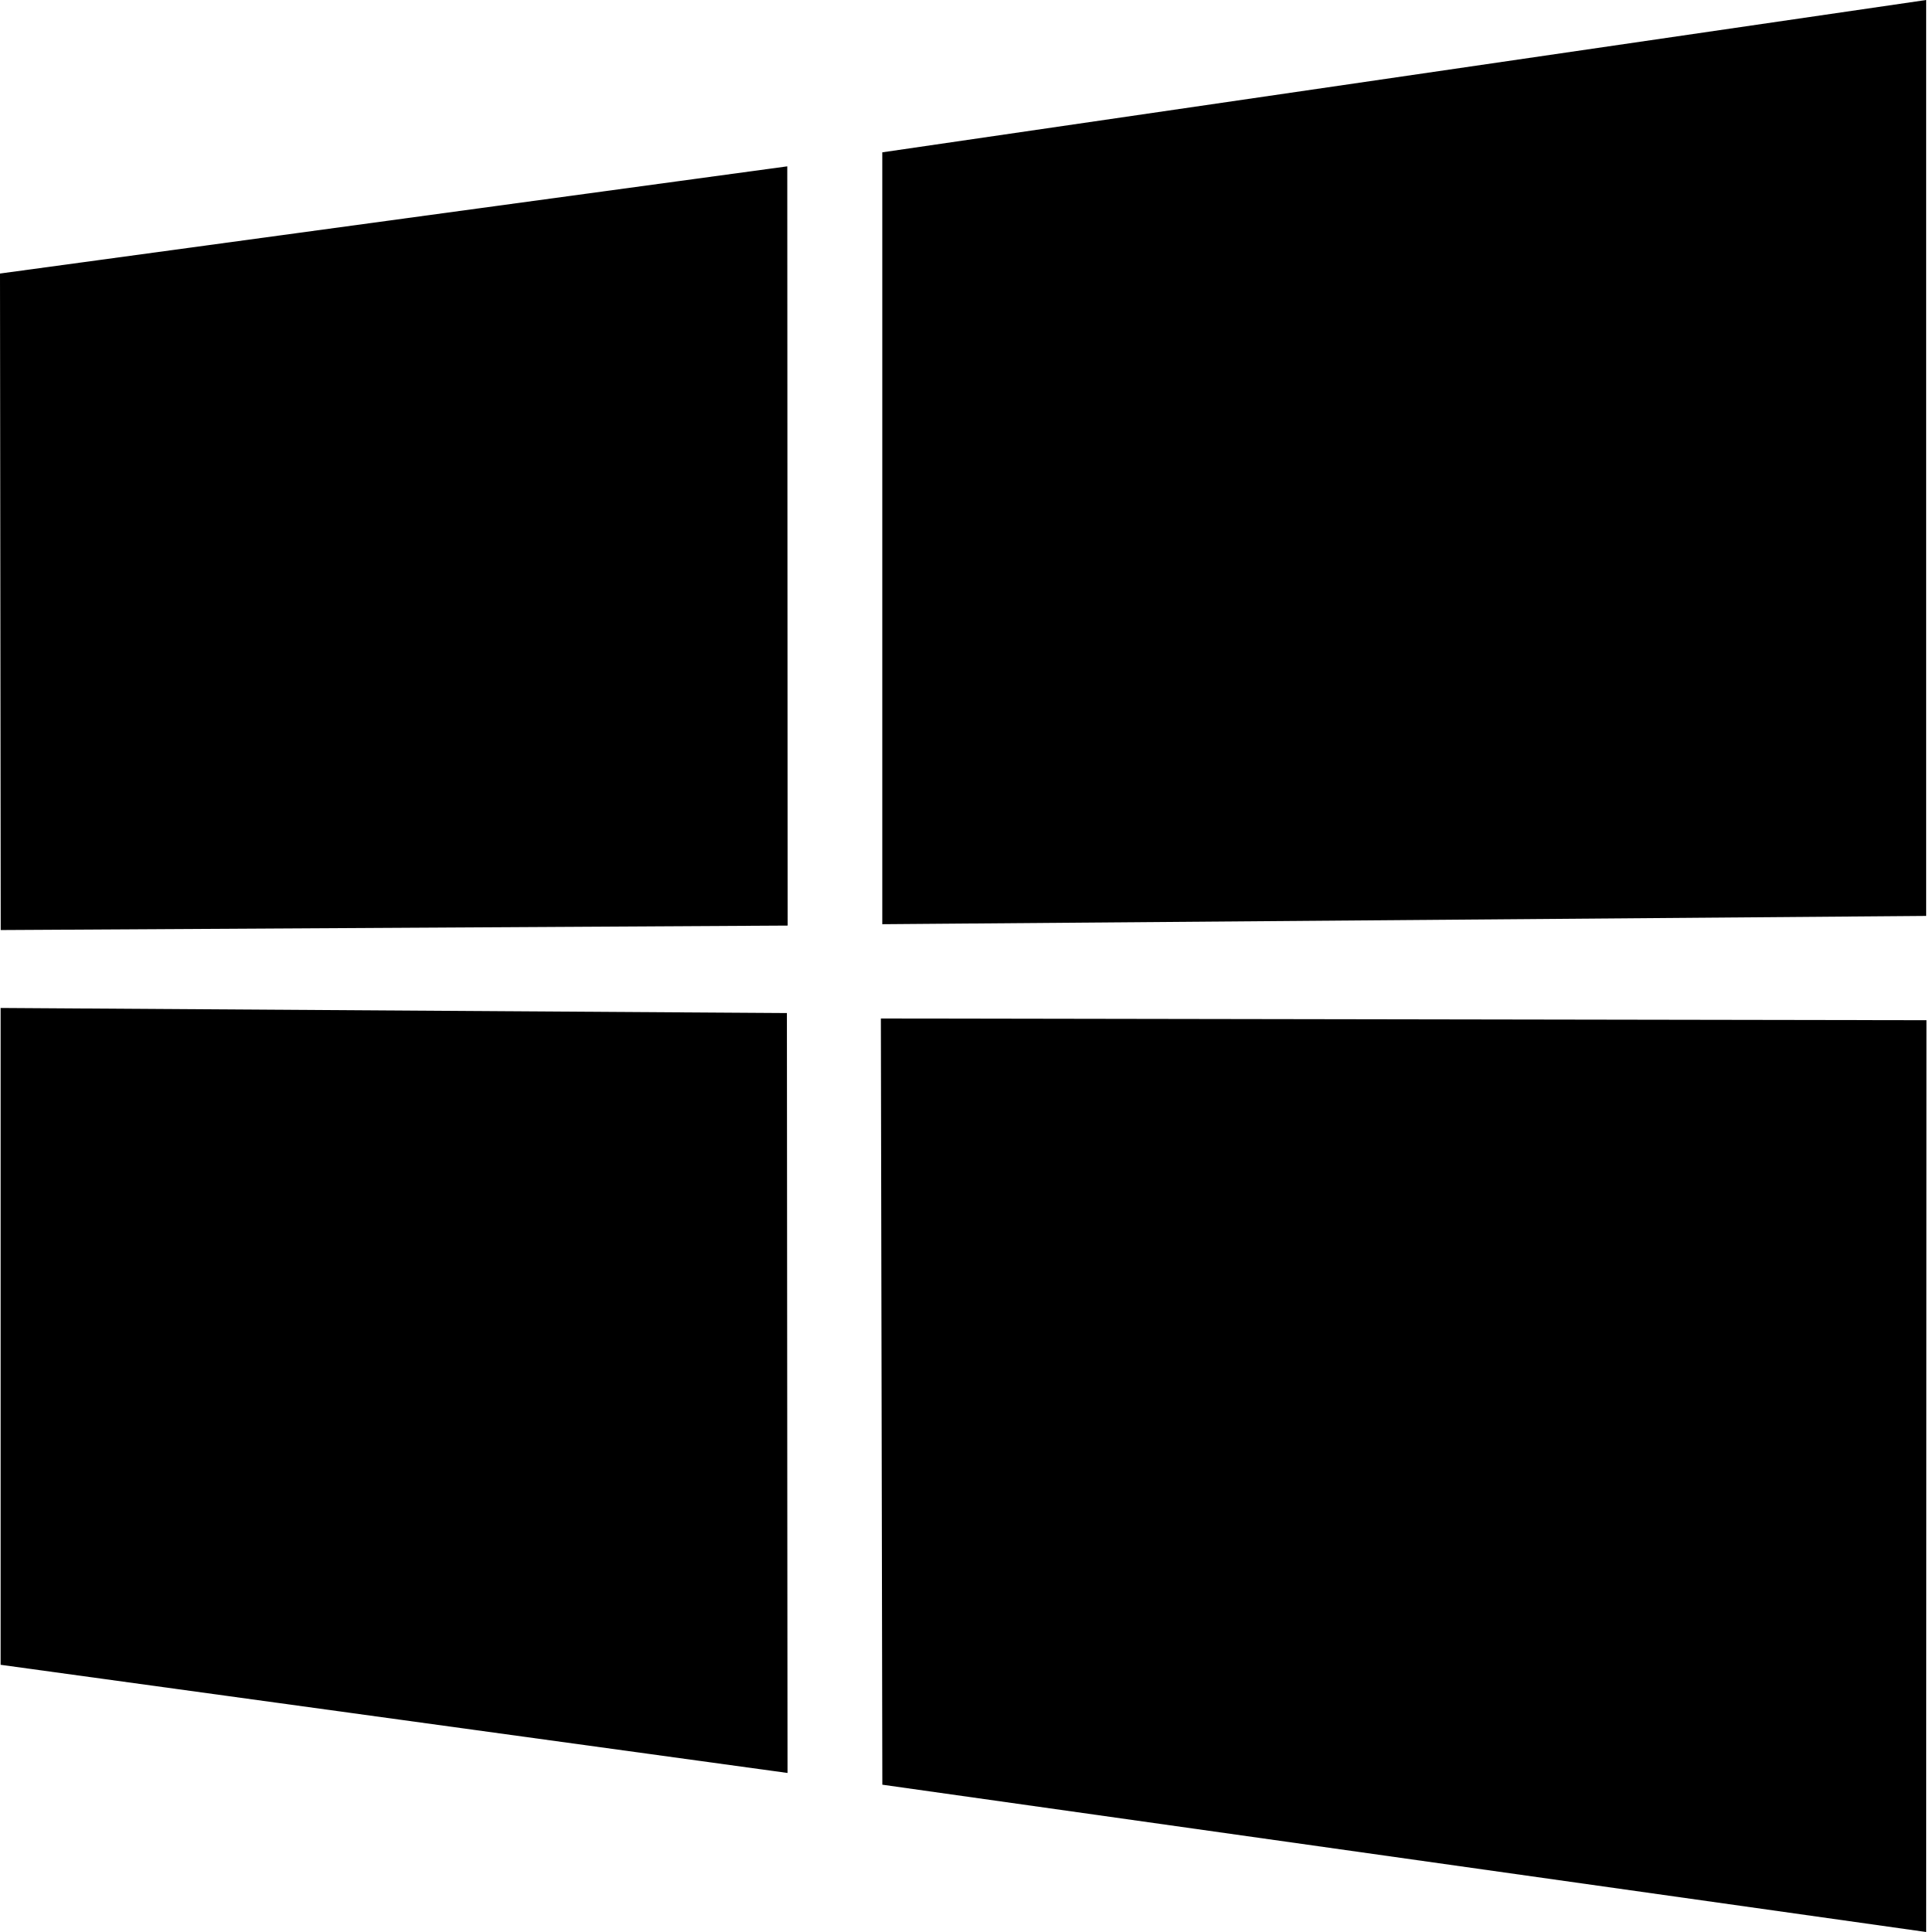
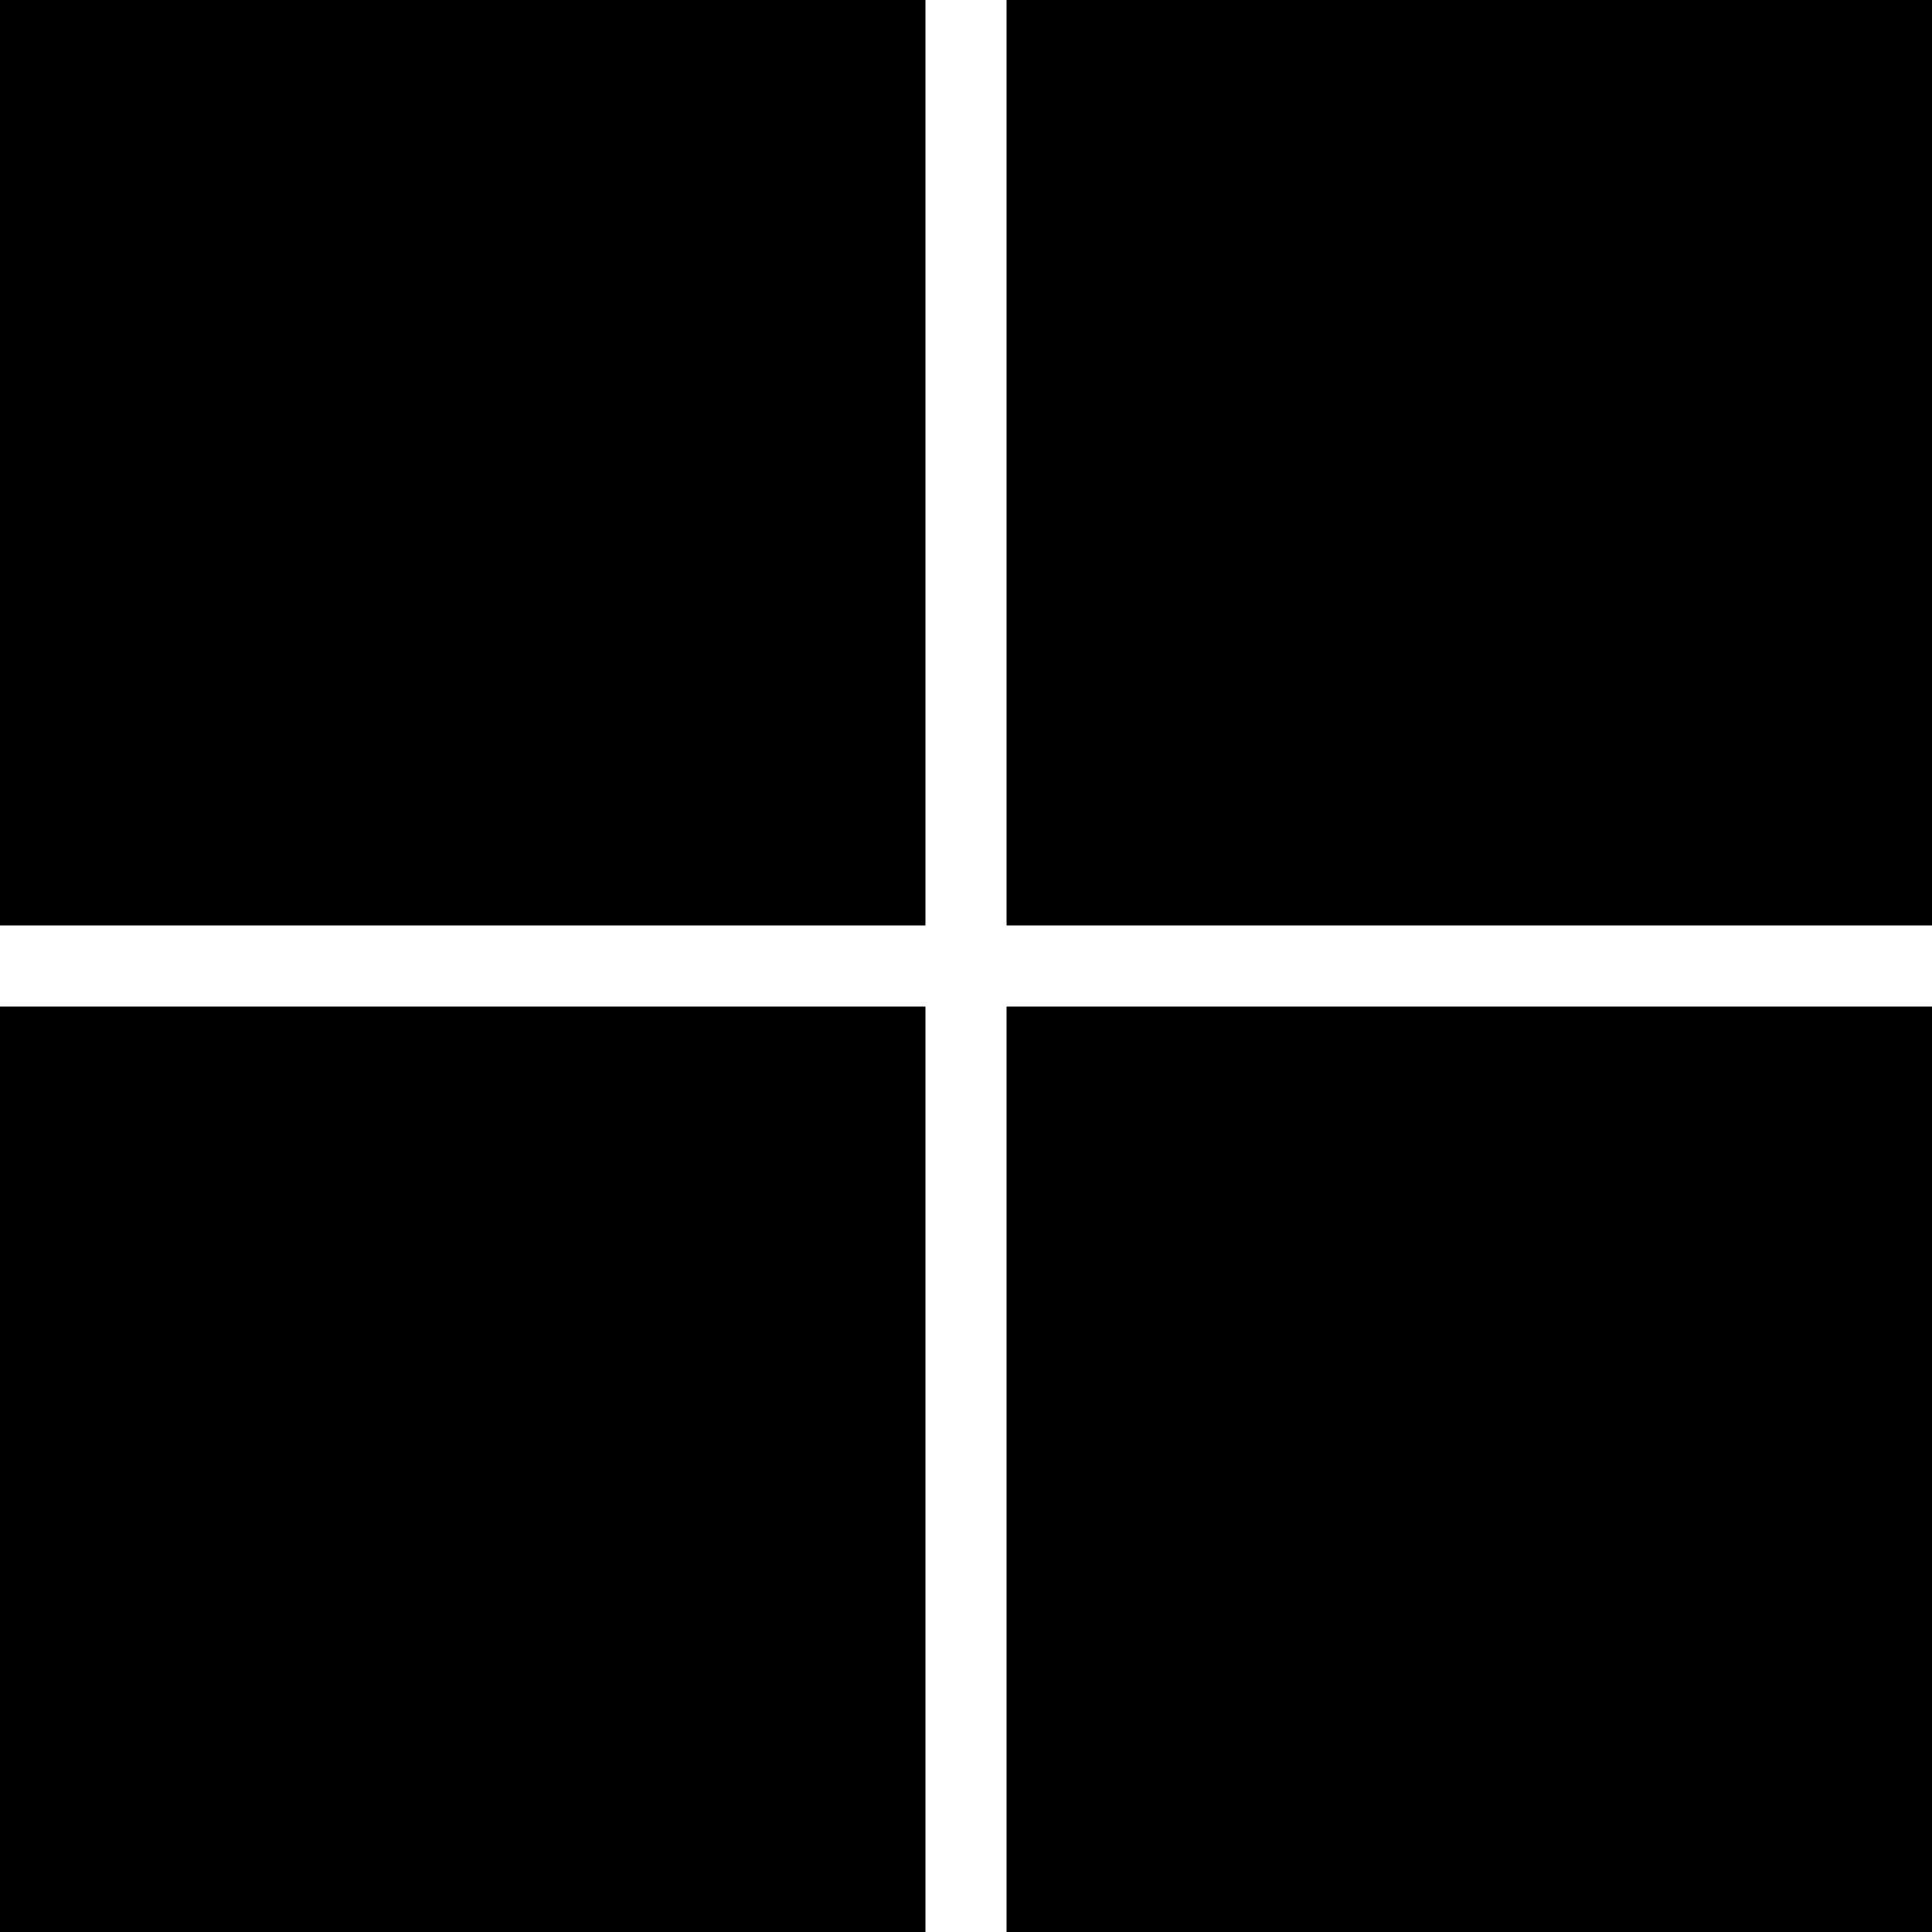
- <svg xmlns="http://www.w3.org/2000/svg" viewBox="0 0 1500 1504.64">
-   <path d="M145.23,356.71l613-83.48,0.27,591.29L145.79,868ZM757.94,932.65l0.48,591.81-612.71-84.24,0-511.54Zm74.31-670.34L1645,143.68V857l-812.79,6.45V262.31Zm813,675.91L1645,1648.32,832.25,1533.6l-1.14-596.72Z" transform="translate(-145.23 -143.68)" />
+ <svg xmlns="http://www.w3.org/2000/svg" id="Layer_1" data-name="Layer 1" viewBox="0 0 1000 1000">
+   <rect width="479.01" height="479.01" />
+   <rect x="520.99" width="479.01" height="479.01" />
+   <rect y="520.99" width="479.01" height="479.01" />
+   <rect x="520.99" y="520.99" width="479.01" height="479.01" />
</svg>
